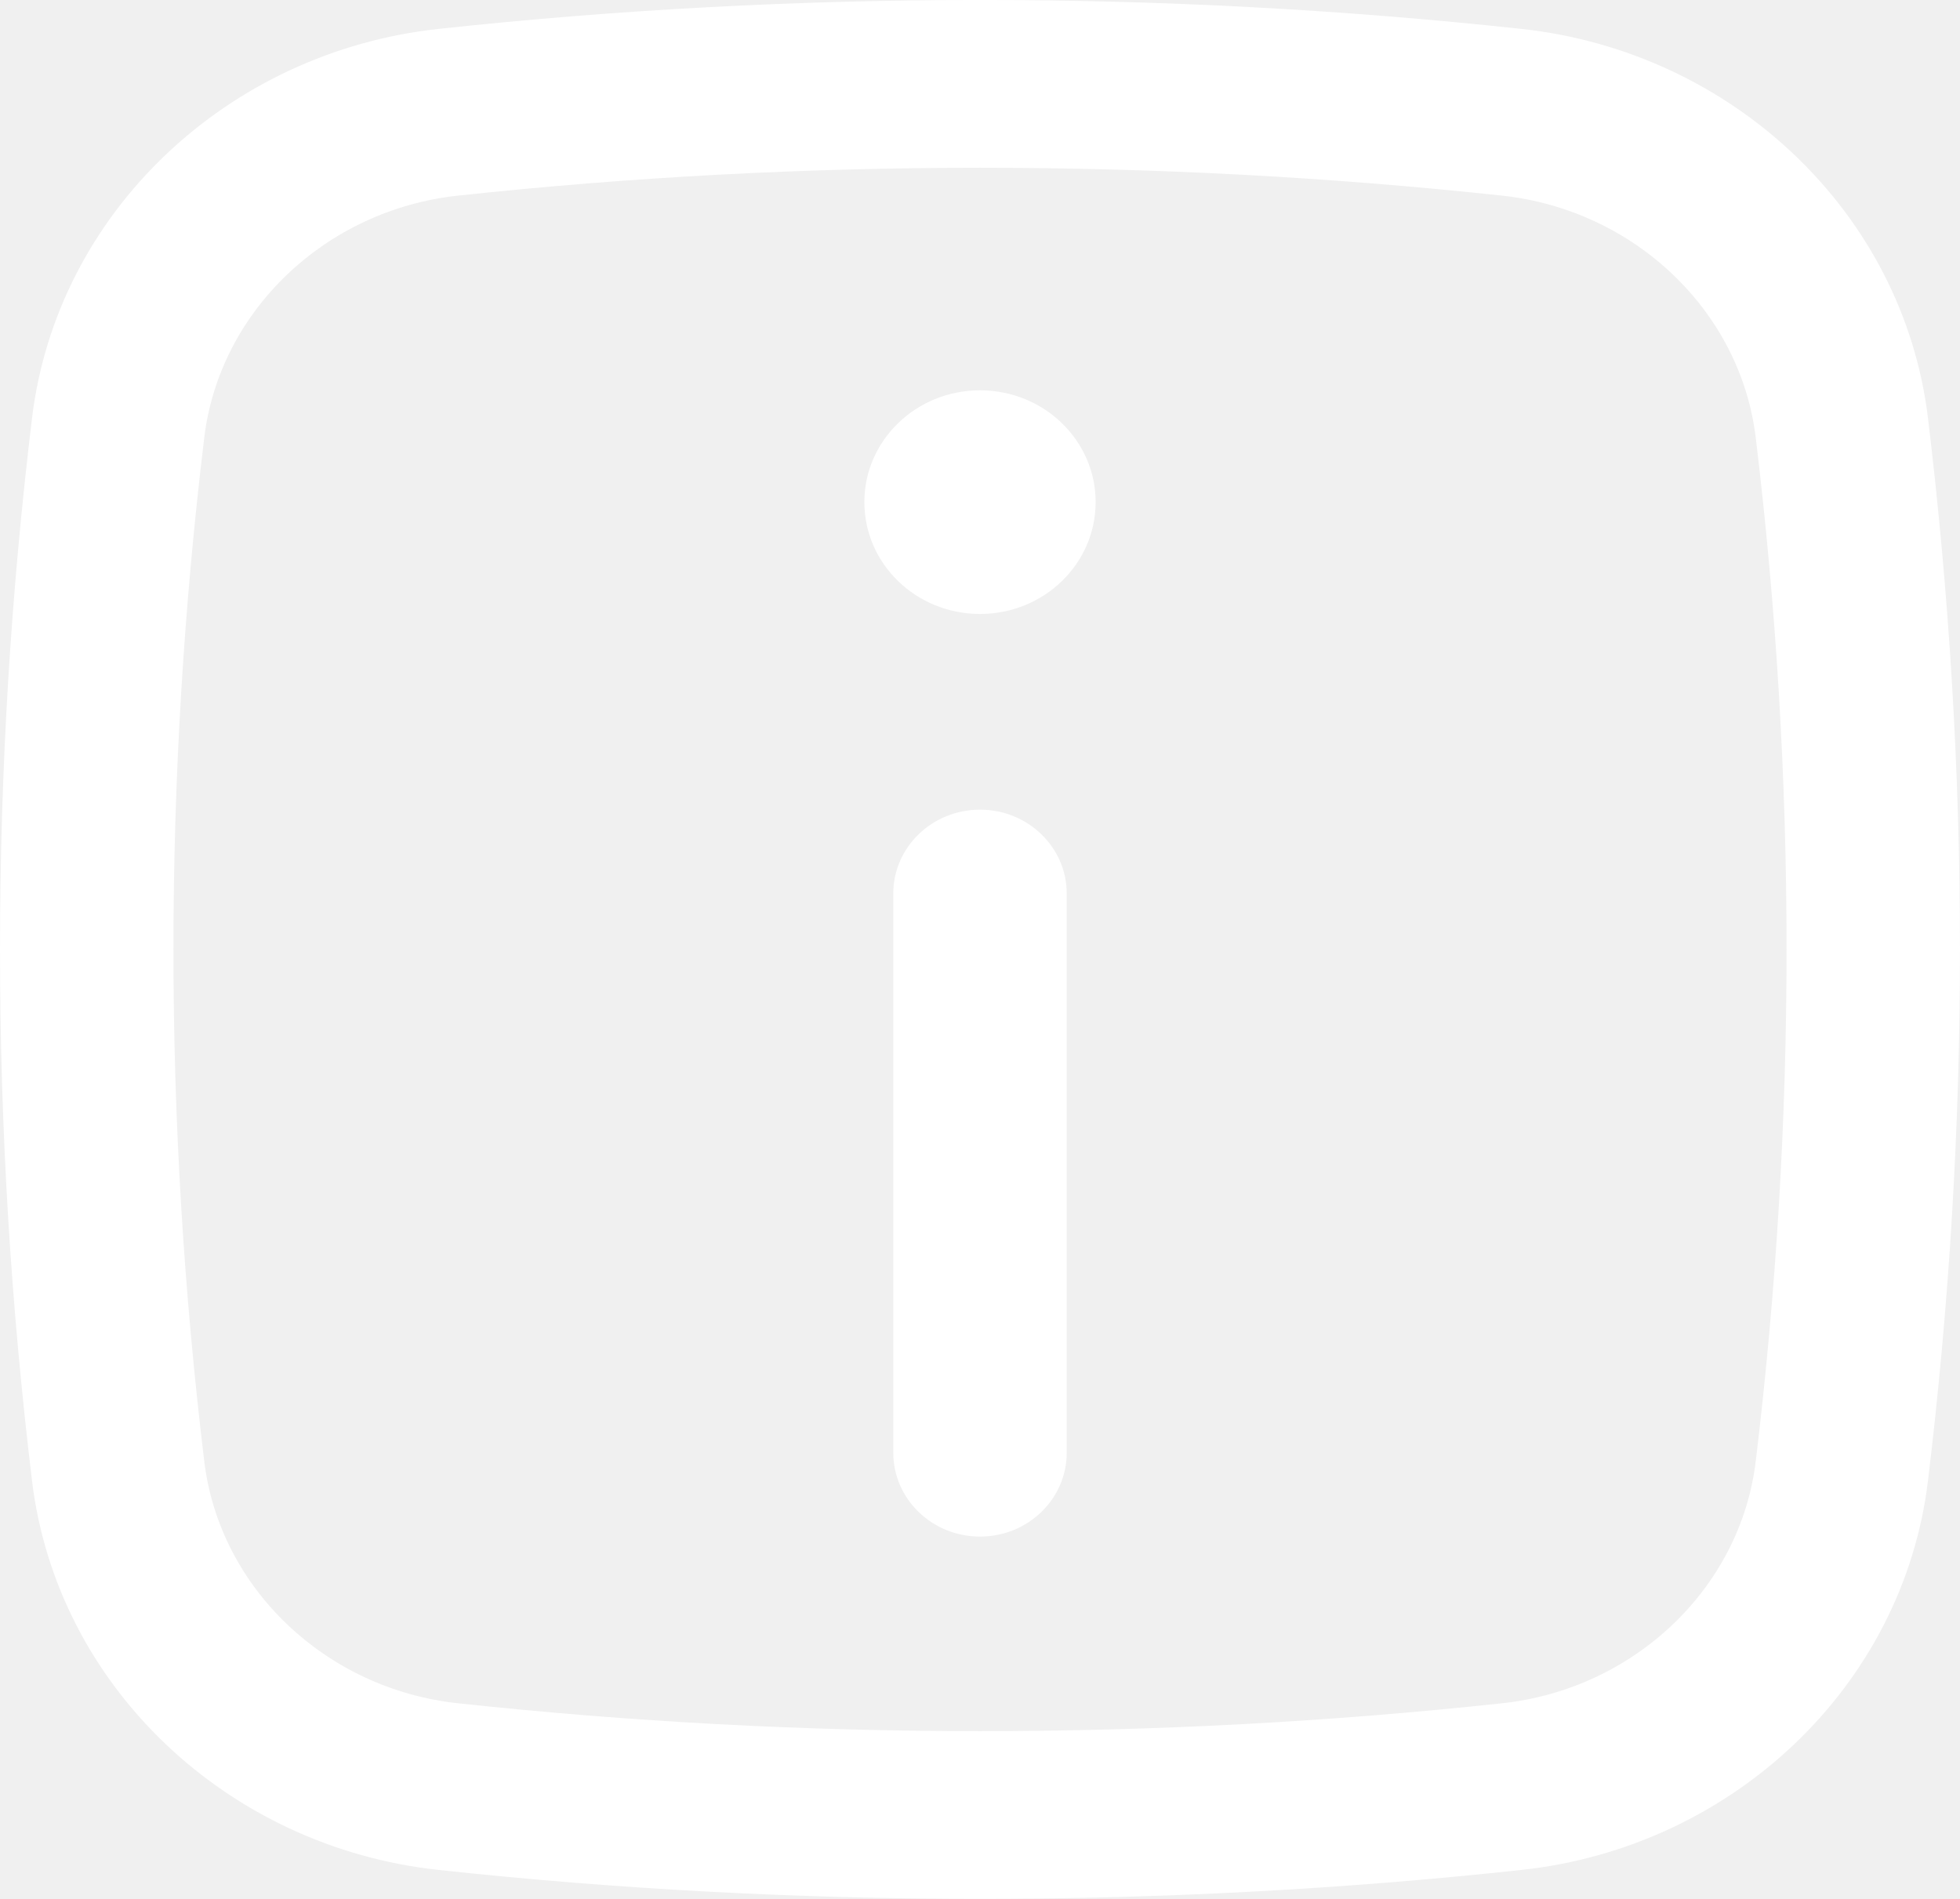
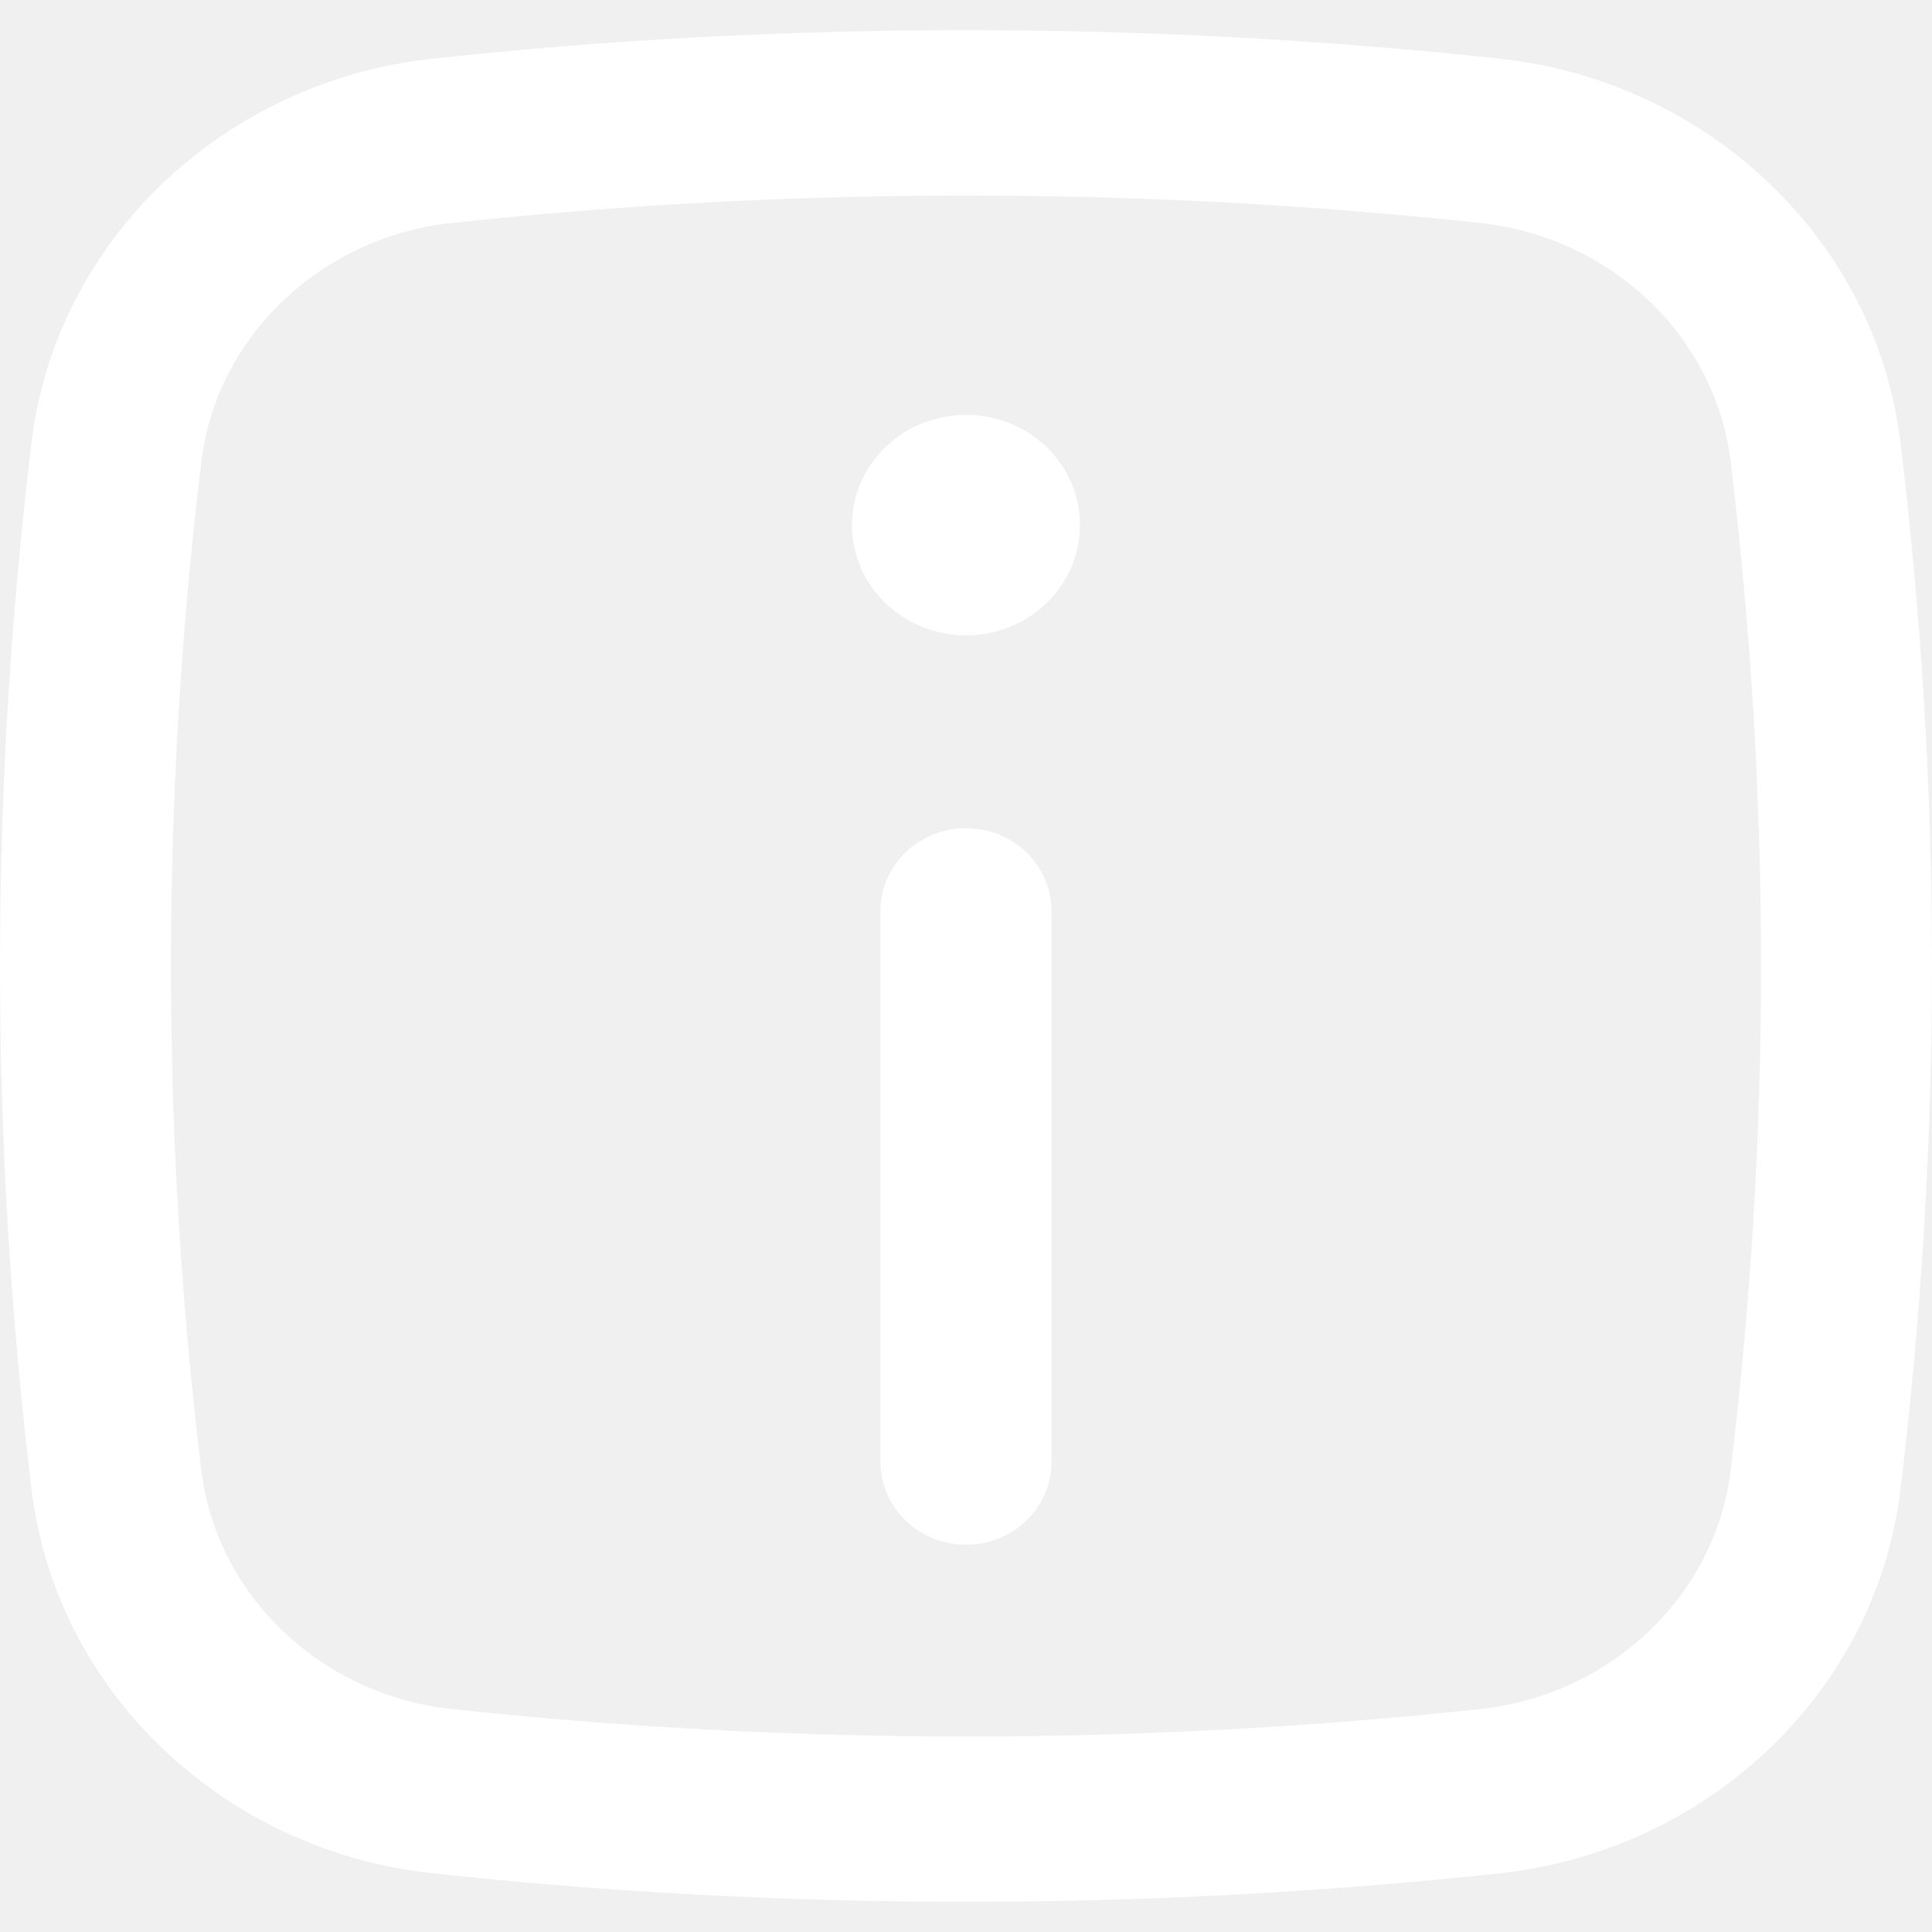
- <svg xmlns="http://www.w3.org/2000/svg" width="32" height="31" viewBox="0 0 32 31" fill="none">
+ <svg xmlns="http://www.w3.org/2000/svg" width="20" height="20" viewBox="0 0 32 31" fill="none">
  <path d="M16 13.218C16.782 13.218 17.416 13.831 17.416 14.587V23.715C17.416 24.472 16.782 25.085 16 25.085C15.218 25.085 14.584 24.472 14.584 23.715L14.584 14.587C14.584 13.831 15.218 13.218 16 13.218Z" fill="white" />
  <path d="M16 10.023C17.043 10.023 17.888 9.206 17.888 8.197C17.888 7.189 17.043 6.372 16 6.372C14.957 6.372 14.112 7.189 14.112 8.197C14.112 9.206 14.957 10.023 16 10.023Z" fill="white" />
  <path fill-rule="evenodd" clip-rule="evenodd" d="M7.16 0.472C12.988 -0.158 19.012 -0.158 24.84 0.472C28.288 0.845 31.072 3.472 31.477 6.825C32.174 12.589 32.174 18.411 31.477 24.175C31.072 27.528 28.288 30.155 24.84 30.527C19.012 31.157 12.988 31.157 7.16 30.527C3.712 30.155 0.928 27.528 0.523 24.175C-0.174 18.411 -0.174 12.589 0.523 6.825C0.928 3.472 3.712 0.845 7.16 0.472ZM24.526 3.194C18.907 2.587 13.093 2.587 7.474 3.194C5.314 3.428 3.585 5.077 3.335 7.143C2.664 12.696 2.664 18.304 3.335 23.857C3.585 25.923 5.314 27.572 7.474 27.806C13.093 28.413 18.907 28.413 24.526 27.806C26.686 27.572 28.415 25.923 28.665 23.857C29.336 18.304 29.336 12.696 28.665 7.143C28.415 5.077 26.686 3.428 24.526 3.194Z" fill="white" />
</svg>
